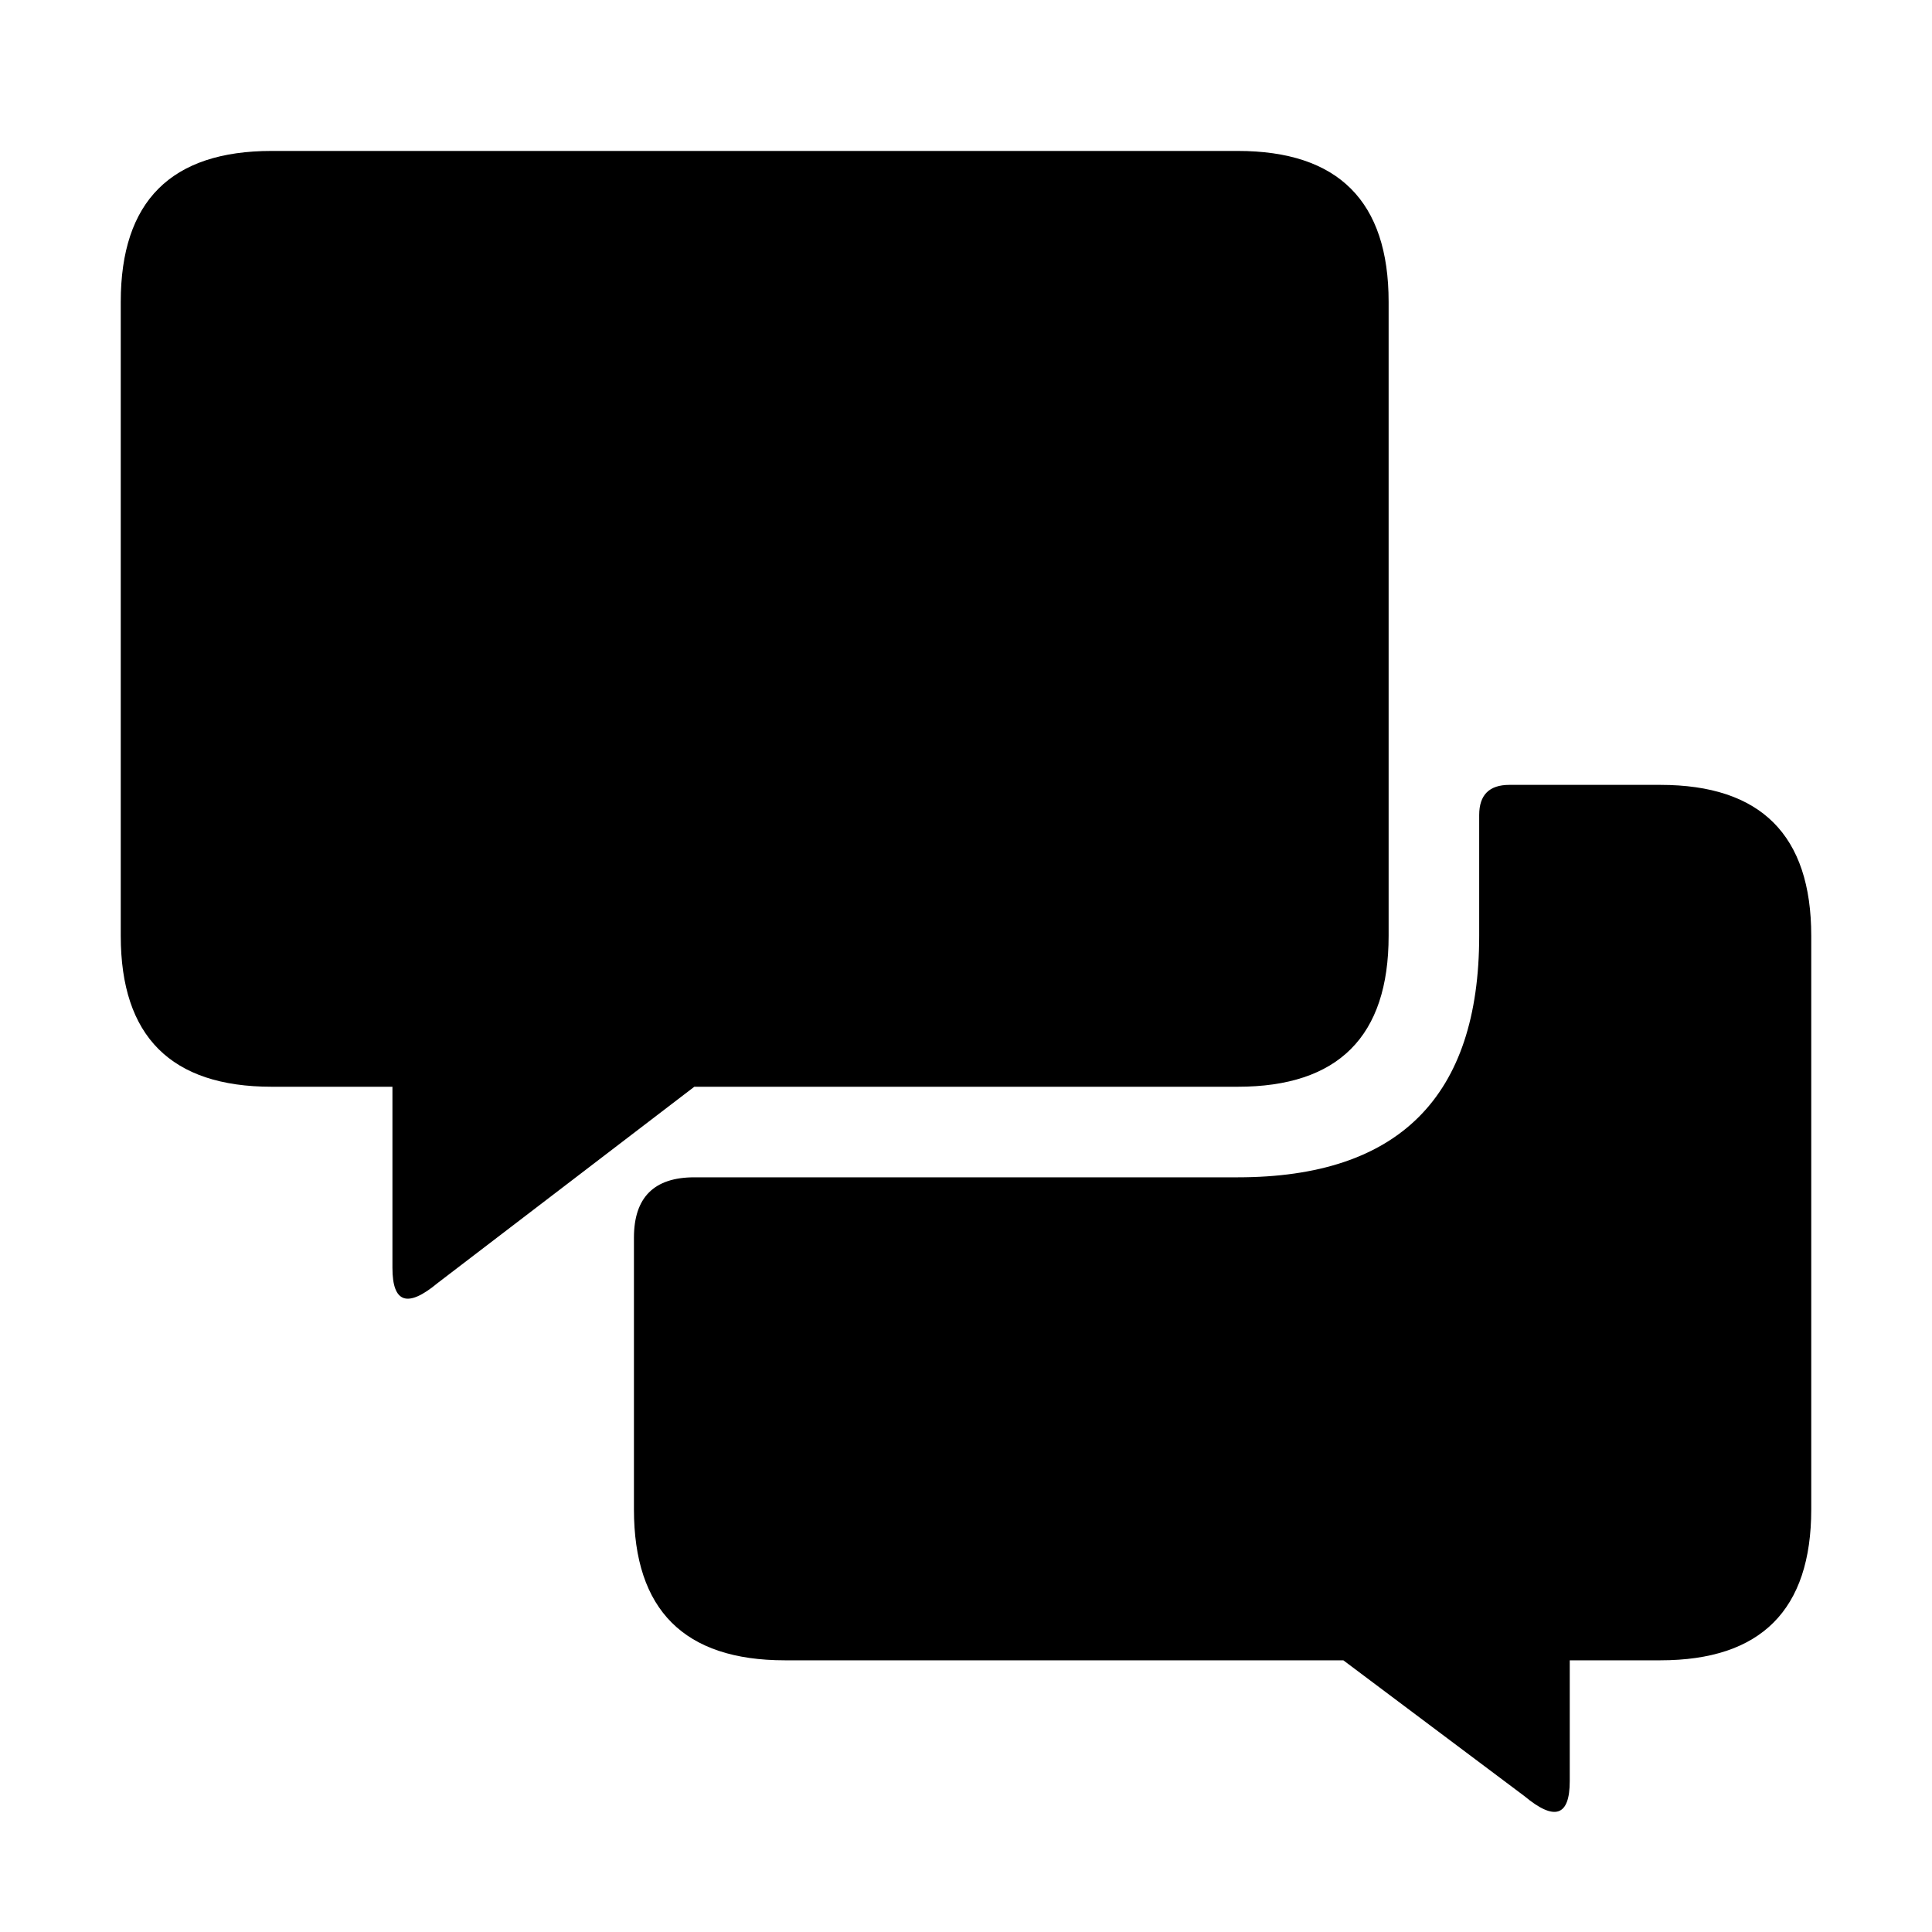
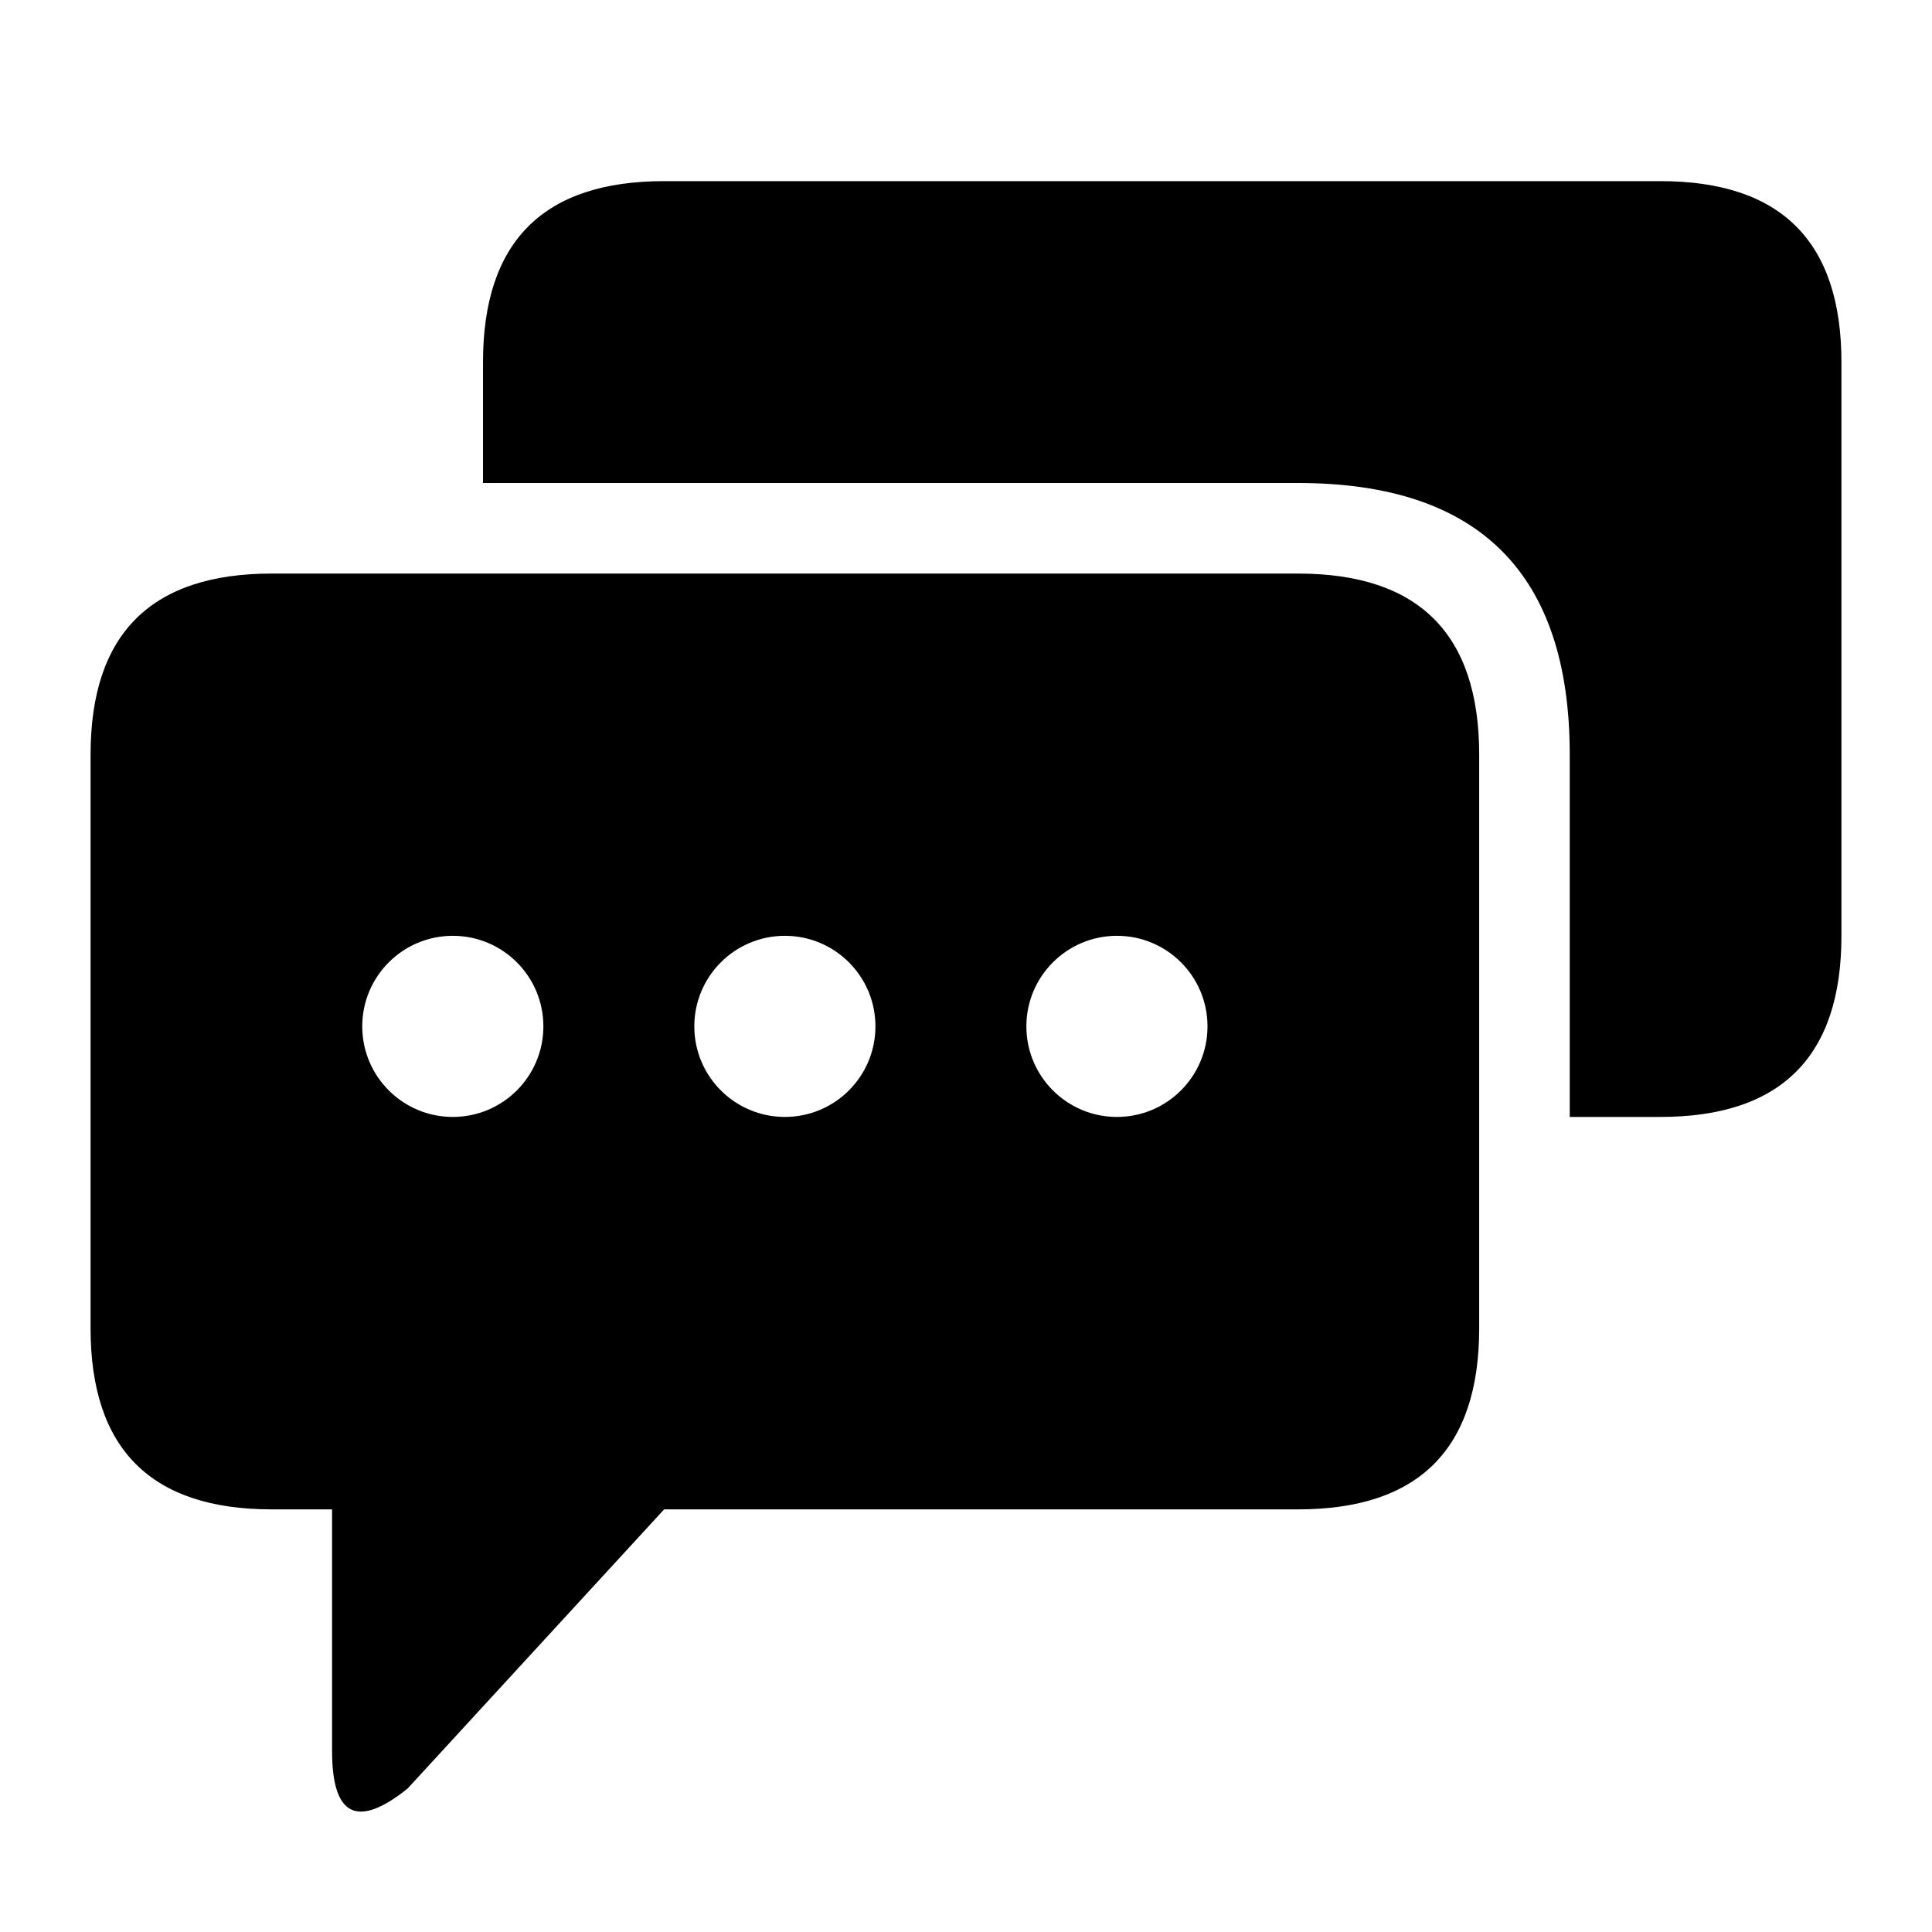
<svg xmlns="http://www.w3.org/2000/svg" width="512" height="512" viewBox="0 0 512 512" class="solid-icon">
-   <path d="M72 40H328Q368 40 368 80V248Q368 288 328 288H184L116 340Q104 350 104 336V288H72Q32 288 32 248V80Q32 40 72 40Z" />
-   <path d="M400 208H440Q480 208 480 248V400Q480 440 440 440H416V472Q416 486 404 476L356 440H208Q168 440 168 400V328Q168 312 184 312H328Q392 312 392 248V216Q392 208 400 208Z" />
+   <path d="M176 48H440Q488 48 488 96V248Q488 296 440 296H416V200Q416 128 344 128H128V96Q128 48 176 48Z" />
+   <path fill-rule="evenodd" d="M72 152H344Q392 152 392 200V352Q392 400 344 400H176L108 474Q88 490 88 464V400H72Q24 400 24 352V200Q24 152 72 152ZM144 272A24 24 0 1 0 96 272A24 24 0 1 0 144 272ZM232 272A24 24 0 1 0 184 272A24 24 0 1 0 232 272ZM320 272A24 24 0 1 0 272 272A24 24 0 1 0 320 272Z" />
</svg>
